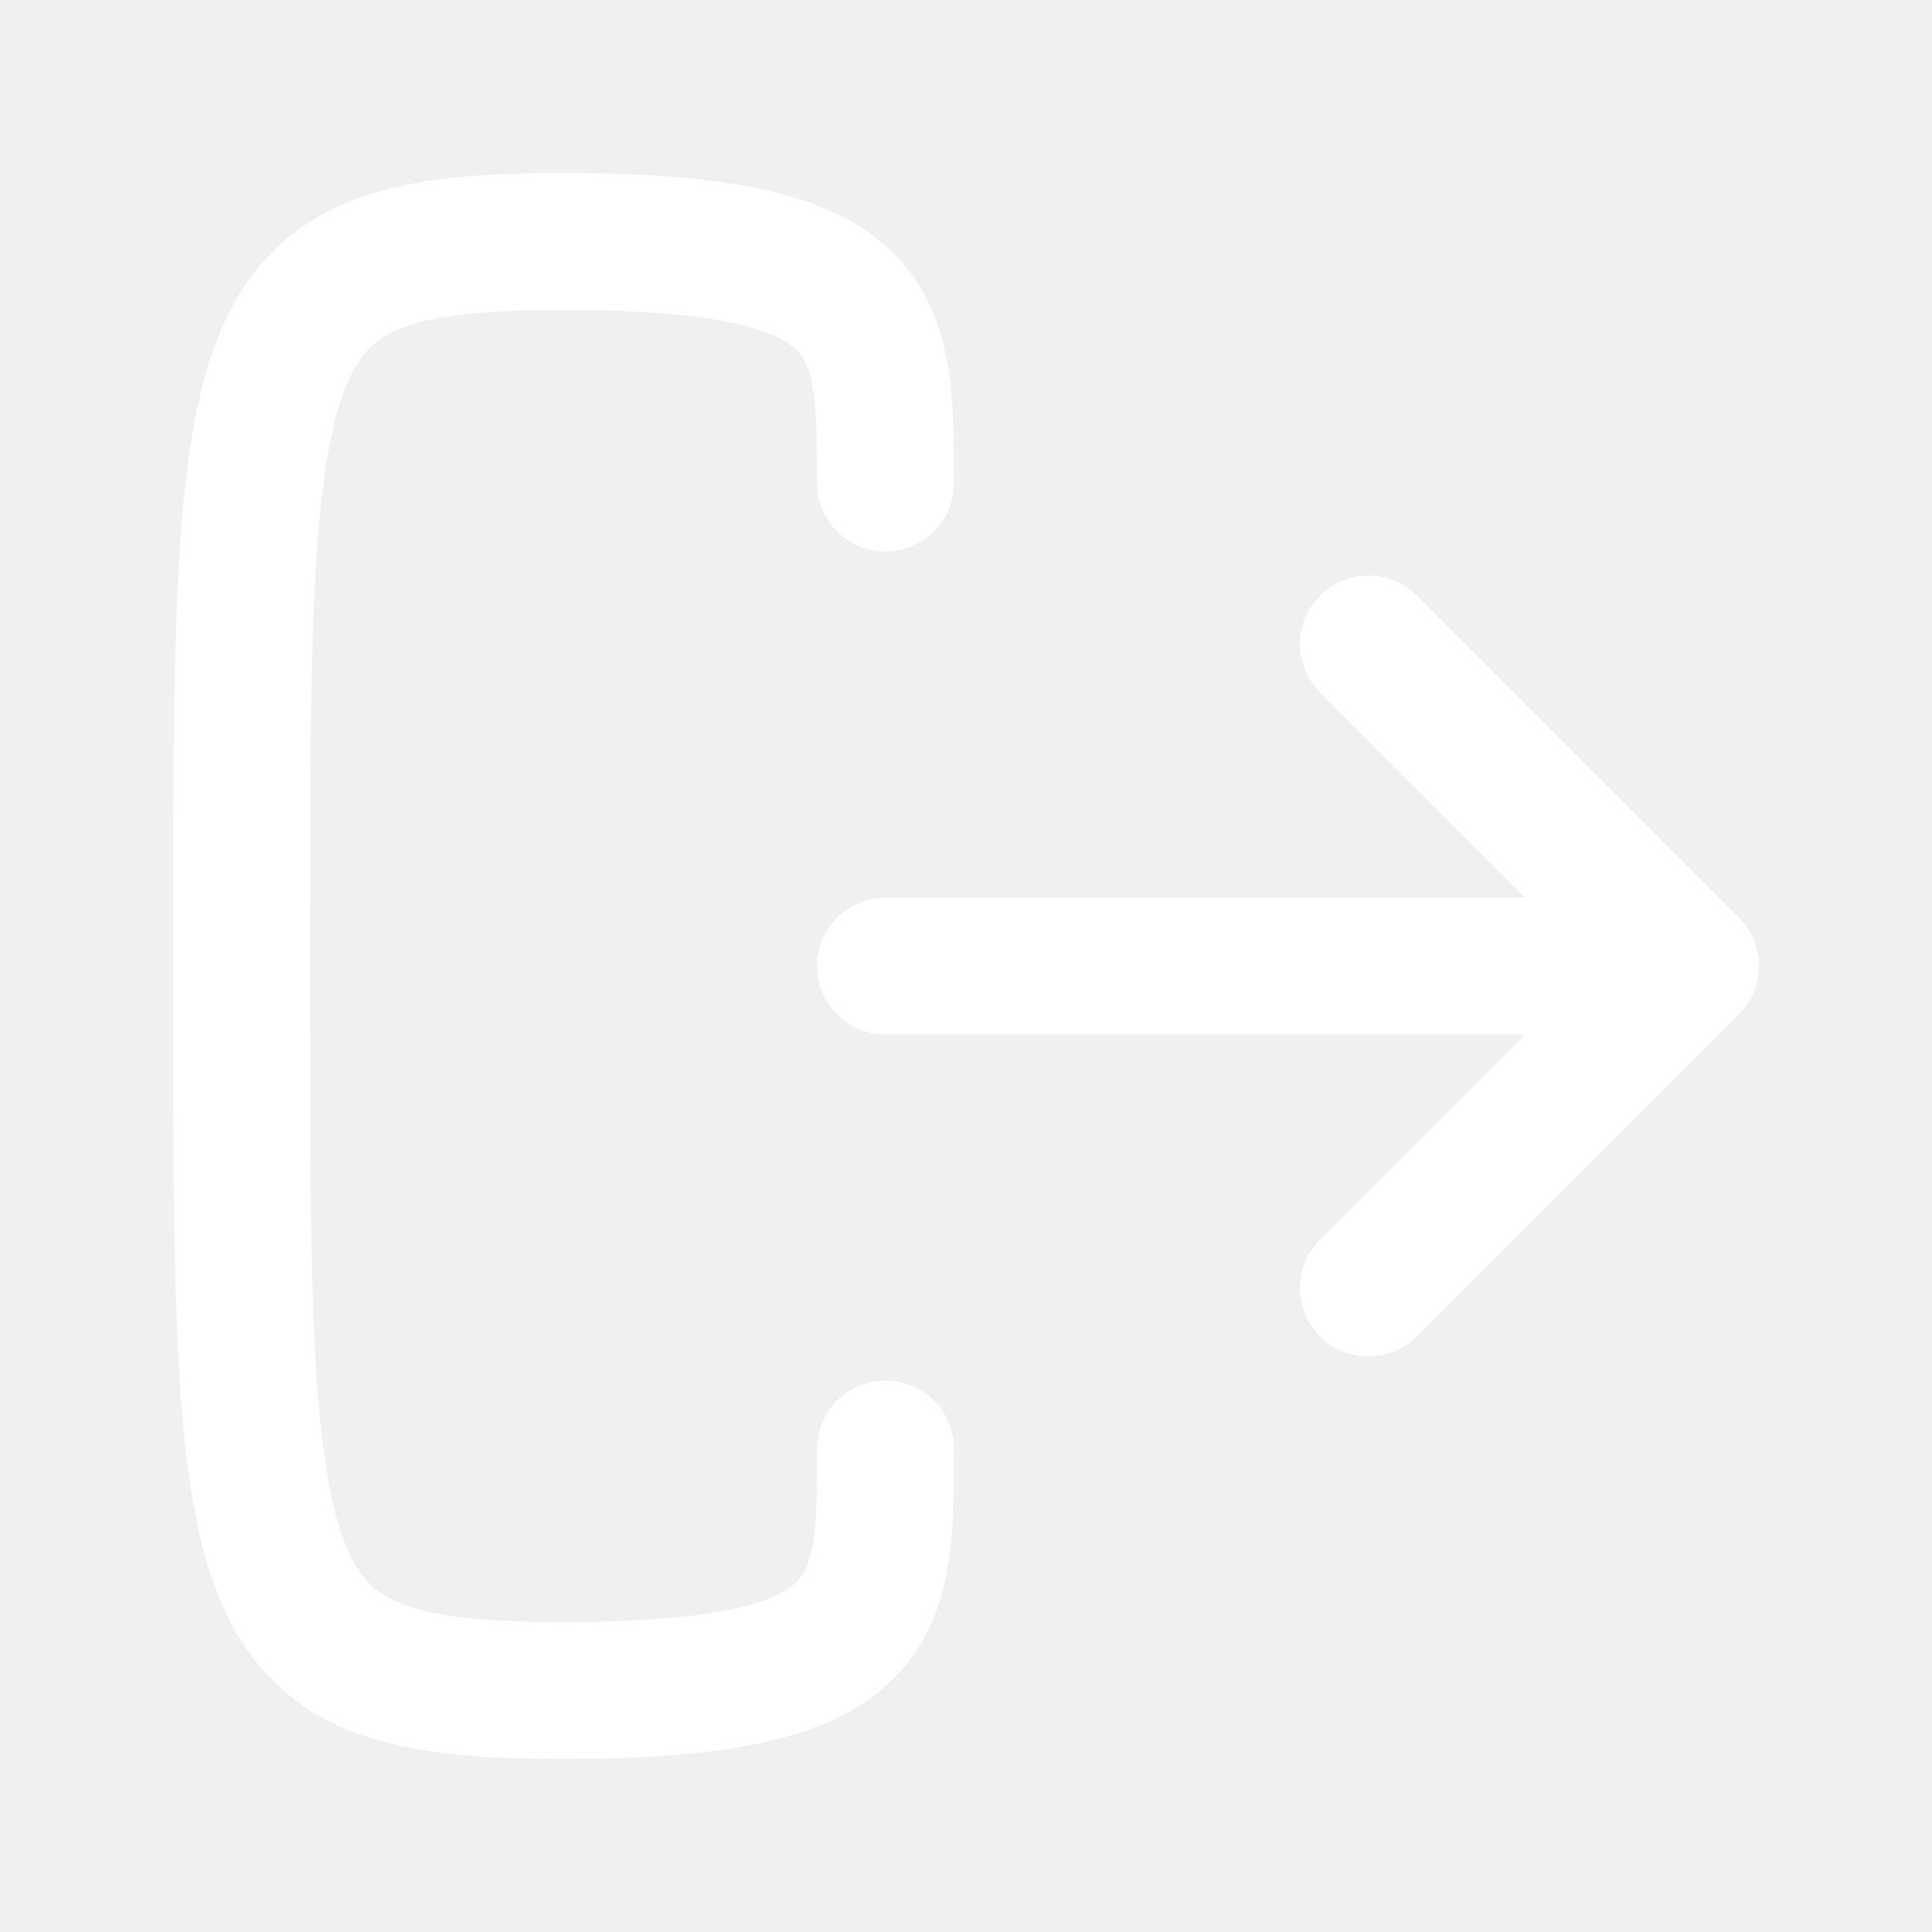
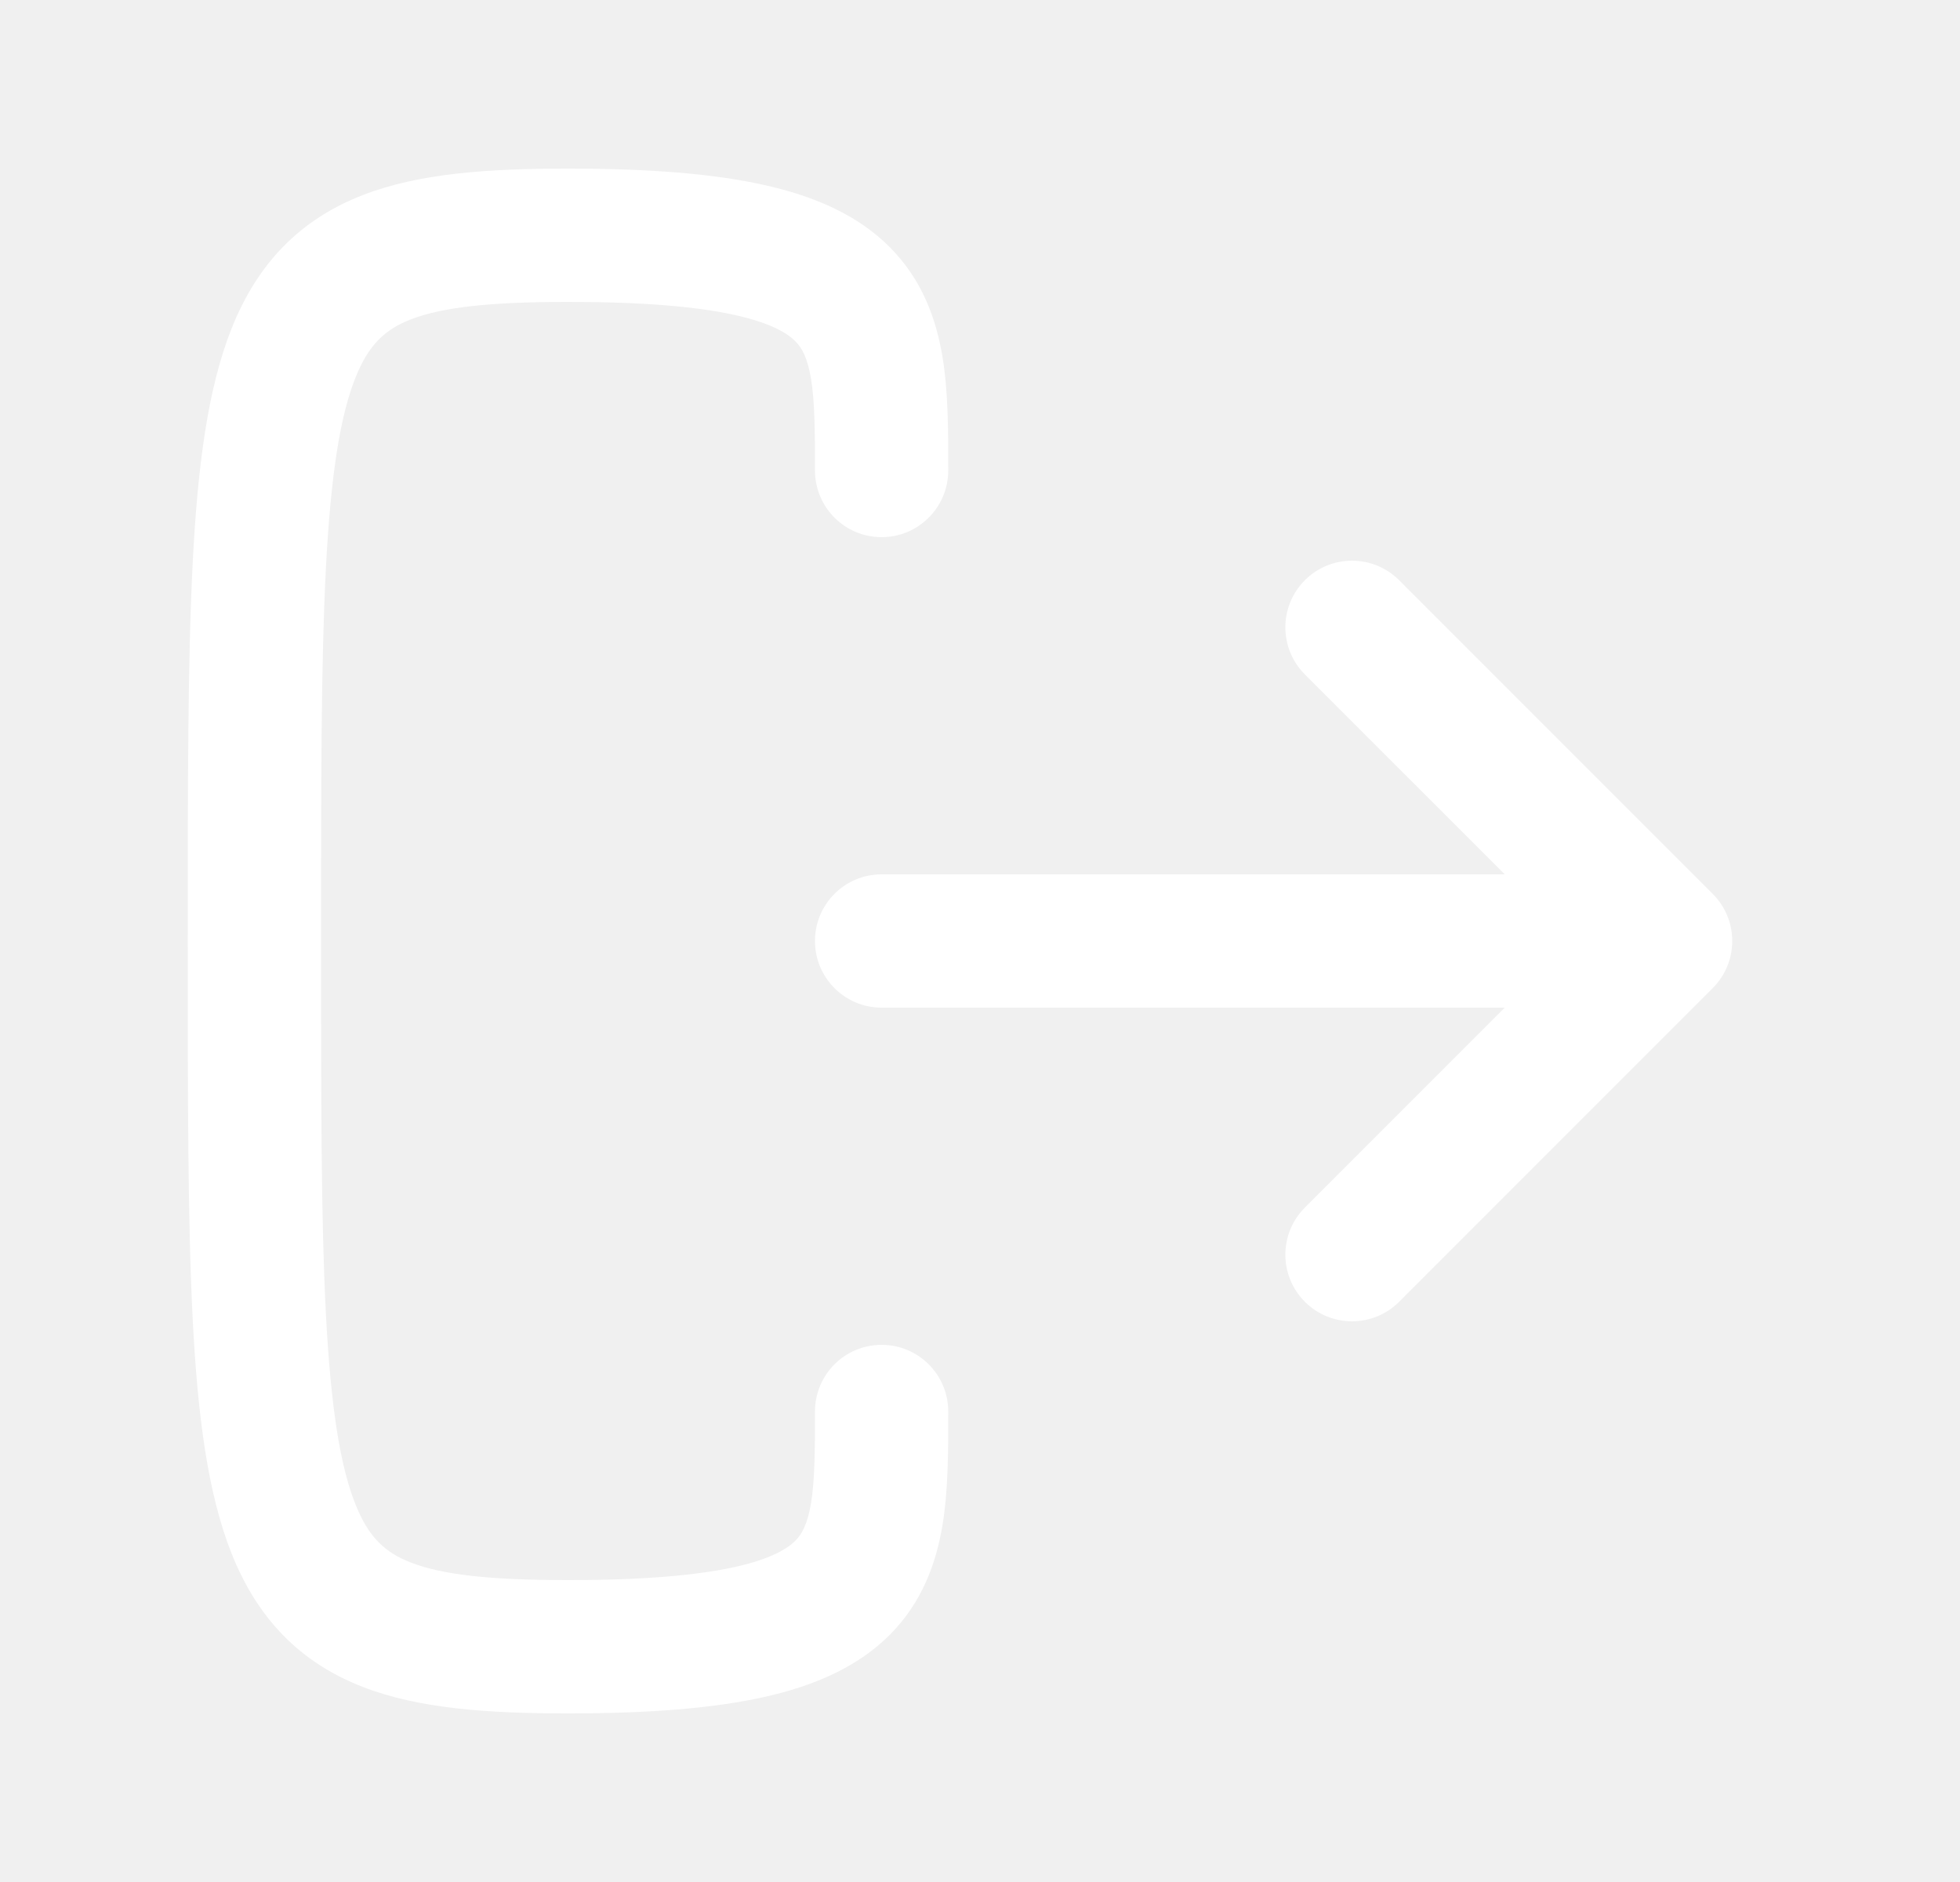
- <svg xmlns="http://www.w3.org/2000/svg" width="24" height="24" viewBox="0 0 24 24" fill="none">
-   <path fill-rule="evenodd" clip-rule="evenodd" d="M3.85 12C3.85 9.991 3.85 8.454 3.911 7.262C3.973 6.055 4.095 5.301 4.289 4.816C4.459 4.392 4.669 4.2 4.995 4.073C5.396 3.918 6.004 3.85 7 3.85C7.974 3.85 8.653 3.912 9.128 4.017C9.601 4.122 9.804 4.256 9.899 4.351C9.983 4.435 10.055 4.56 10.099 4.827C10.148 5.118 10.15 5.478 10.15 6C10.15 6.469 10.53 6.85 11 6.85C11.469 6.85 11.85 6.469 11.85 6L11.85 5.957V5.957C11.85 5.491 11.85 4.993 11.776 4.548C11.695 4.064 11.517 3.565 11.101 3.149C10.695 2.743 10.148 2.502 9.497 2.358C8.847 2.213 8.026 2.15 7 2.15C5.996 2.15 5.104 2.207 4.379 2.489C3.581 2.8 3.041 3.358 2.711 4.184C2.405 4.949 2.277 5.945 2.214 7.175C2.15 8.416 2.15 9.996 2.15 11.975V11.976V12V12.024V12.024C2.15 14.004 2.15 15.584 2.214 16.825C2.277 18.055 2.405 19.051 2.711 19.816C3.041 20.642 3.581 21.2 4.379 21.511C5.104 21.793 5.996 21.85 7 21.85C8.026 21.85 8.847 21.787 9.497 21.642C10.148 21.497 10.695 21.256 11.101 20.851C11.517 20.435 11.695 19.935 11.776 19.452C11.85 19.007 11.85 18.509 11.85 18.043V18.043L11.85 18C11.85 17.53 11.469 17.15 11 17.15C10.53 17.15 10.15 17.53 10.15 18C10.15 18.521 10.148 18.881 10.099 19.173C10.055 19.439 9.983 19.565 9.899 19.649C9.804 19.743 9.601 19.878 9.128 19.983C8.653 20.088 7.974 20.15 7 20.15C6.004 20.15 5.396 20.082 4.995 19.926C4.669 19.799 4.459 19.608 4.289 19.184C4.095 18.699 3.973 17.945 3.911 16.738C3.85 15.546 3.85 14.009 3.85 12ZM17.601 7.399C17.269 7.067 16.731 7.067 16.399 7.399C16.067 7.731 16.067 8.269 16.399 8.601L18.948 11.15H11C10.53 11.15 10.15 11.53 10.15 12C10.15 12.469 10.53 12.85 11 12.85H18.948L16.399 15.399C16.067 15.731 16.067 16.269 16.399 16.601C16.731 16.933 17.269 16.933 17.601 16.601L21.601 12.601C21.933 12.269 21.933 11.731 21.601 11.399L17.601 7.399Z" fill="white" />
+ <svg xmlns="http://www.w3.org/2000/svg" width="25" height="24" viewBox="0 0 25 24" fill="none">
+   <path fill-rule="evenodd" clip-rule="evenodd" d="M4.095 12C4.095 9.991 4.095 8.454 4.156 7.262C4.218 6.055 4.34 5.301 4.534 4.816C4.703 4.392 4.914 4.2 5.24 4.073C5.641 3.918 6.249 3.85 7.245 3.85C8.219 3.85 8.898 3.912 9.373 4.017C9.846 4.122 10.049 4.256 10.144 4.351C10.228 4.435 10.299 4.56 10.344 4.827C10.392 5.118 10.395 5.478 10.395 6C10.395 6.469 10.775 6.85 11.245 6.85C11.714 6.85 12.095 6.469 12.095 6L12.095 5.957V5.957C12.095 5.491 12.095 4.993 12.021 4.548C11.94 4.064 11.762 3.565 11.346 3.149C10.94 2.743 10.393 2.502 9.742 2.358C9.092 2.213 8.271 2.15 7.245 2.15C6.241 2.15 5.348 2.207 4.624 2.489C3.826 2.8 3.286 3.358 2.956 4.184C2.65 4.949 2.521 5.945 2.458 7.175C2.395 8.416 2.395 9.996 2.395 11.975V11.976V12V12.024V12.024C2.395 14.004 2.395 15.584 2.458 16.825C2.521 18.055 2.65 19.051 2.956 19.816C3.286 20.642 3.826 21.2 4.624 21.511C5.348 21.793 6.241 21.85 7.245 21.85C8.271 21.85 9.092 21.787 9.742 21.642C10.393 21.497 10.94 21.256 11.346 20.851C11.762 20.435 11.94 19.935 12.021 19.452C12.095 19.007 12.095 18.509 12.095 18.043V18.043L12.095 18C12.095 17.53 11.714 17.15 11.245 17.15C10.775 17.15 10.395 17.53 10.395 18C10.395 18.521 10.392 18.881 10.344 19.173C10.299 19.439 10.228 19.565 10.144 19.649C10.049 19.743 9.846 19.878 9.373 19.983C8.898 20.088 8.219 20.15 7.245 20.15C6.249 20.15 5.641 20.082 5.24 19.926C4.914 19.799 4.703 19.608 4.534 19.184C4.34 18.699 4.218 17.945 4.156 16.738C4.095 15.546 4.095 14.009 4.095 12ZM17.846 7.399C17.514 7.067 16.976 7.067 16.644 7.399C16.312 7.731 16.312 8.269 16.644 8.601L19.193 11.15H11.245C10.775 11.15 10.395 11.53 10.395 12C10.395 12.469 10.775 12.85 11.245 12.85H19.193L16.644 15.399C16.312 15.731 16.312 16.269 16.644 16.601C16.976 16.933 17.514 16.933 17.846 16.601L21.846 12.601C22.178 12.269 22.178 11.731 21.846 11.399L17.846 7.399Z" fill="white" />
</svg>
